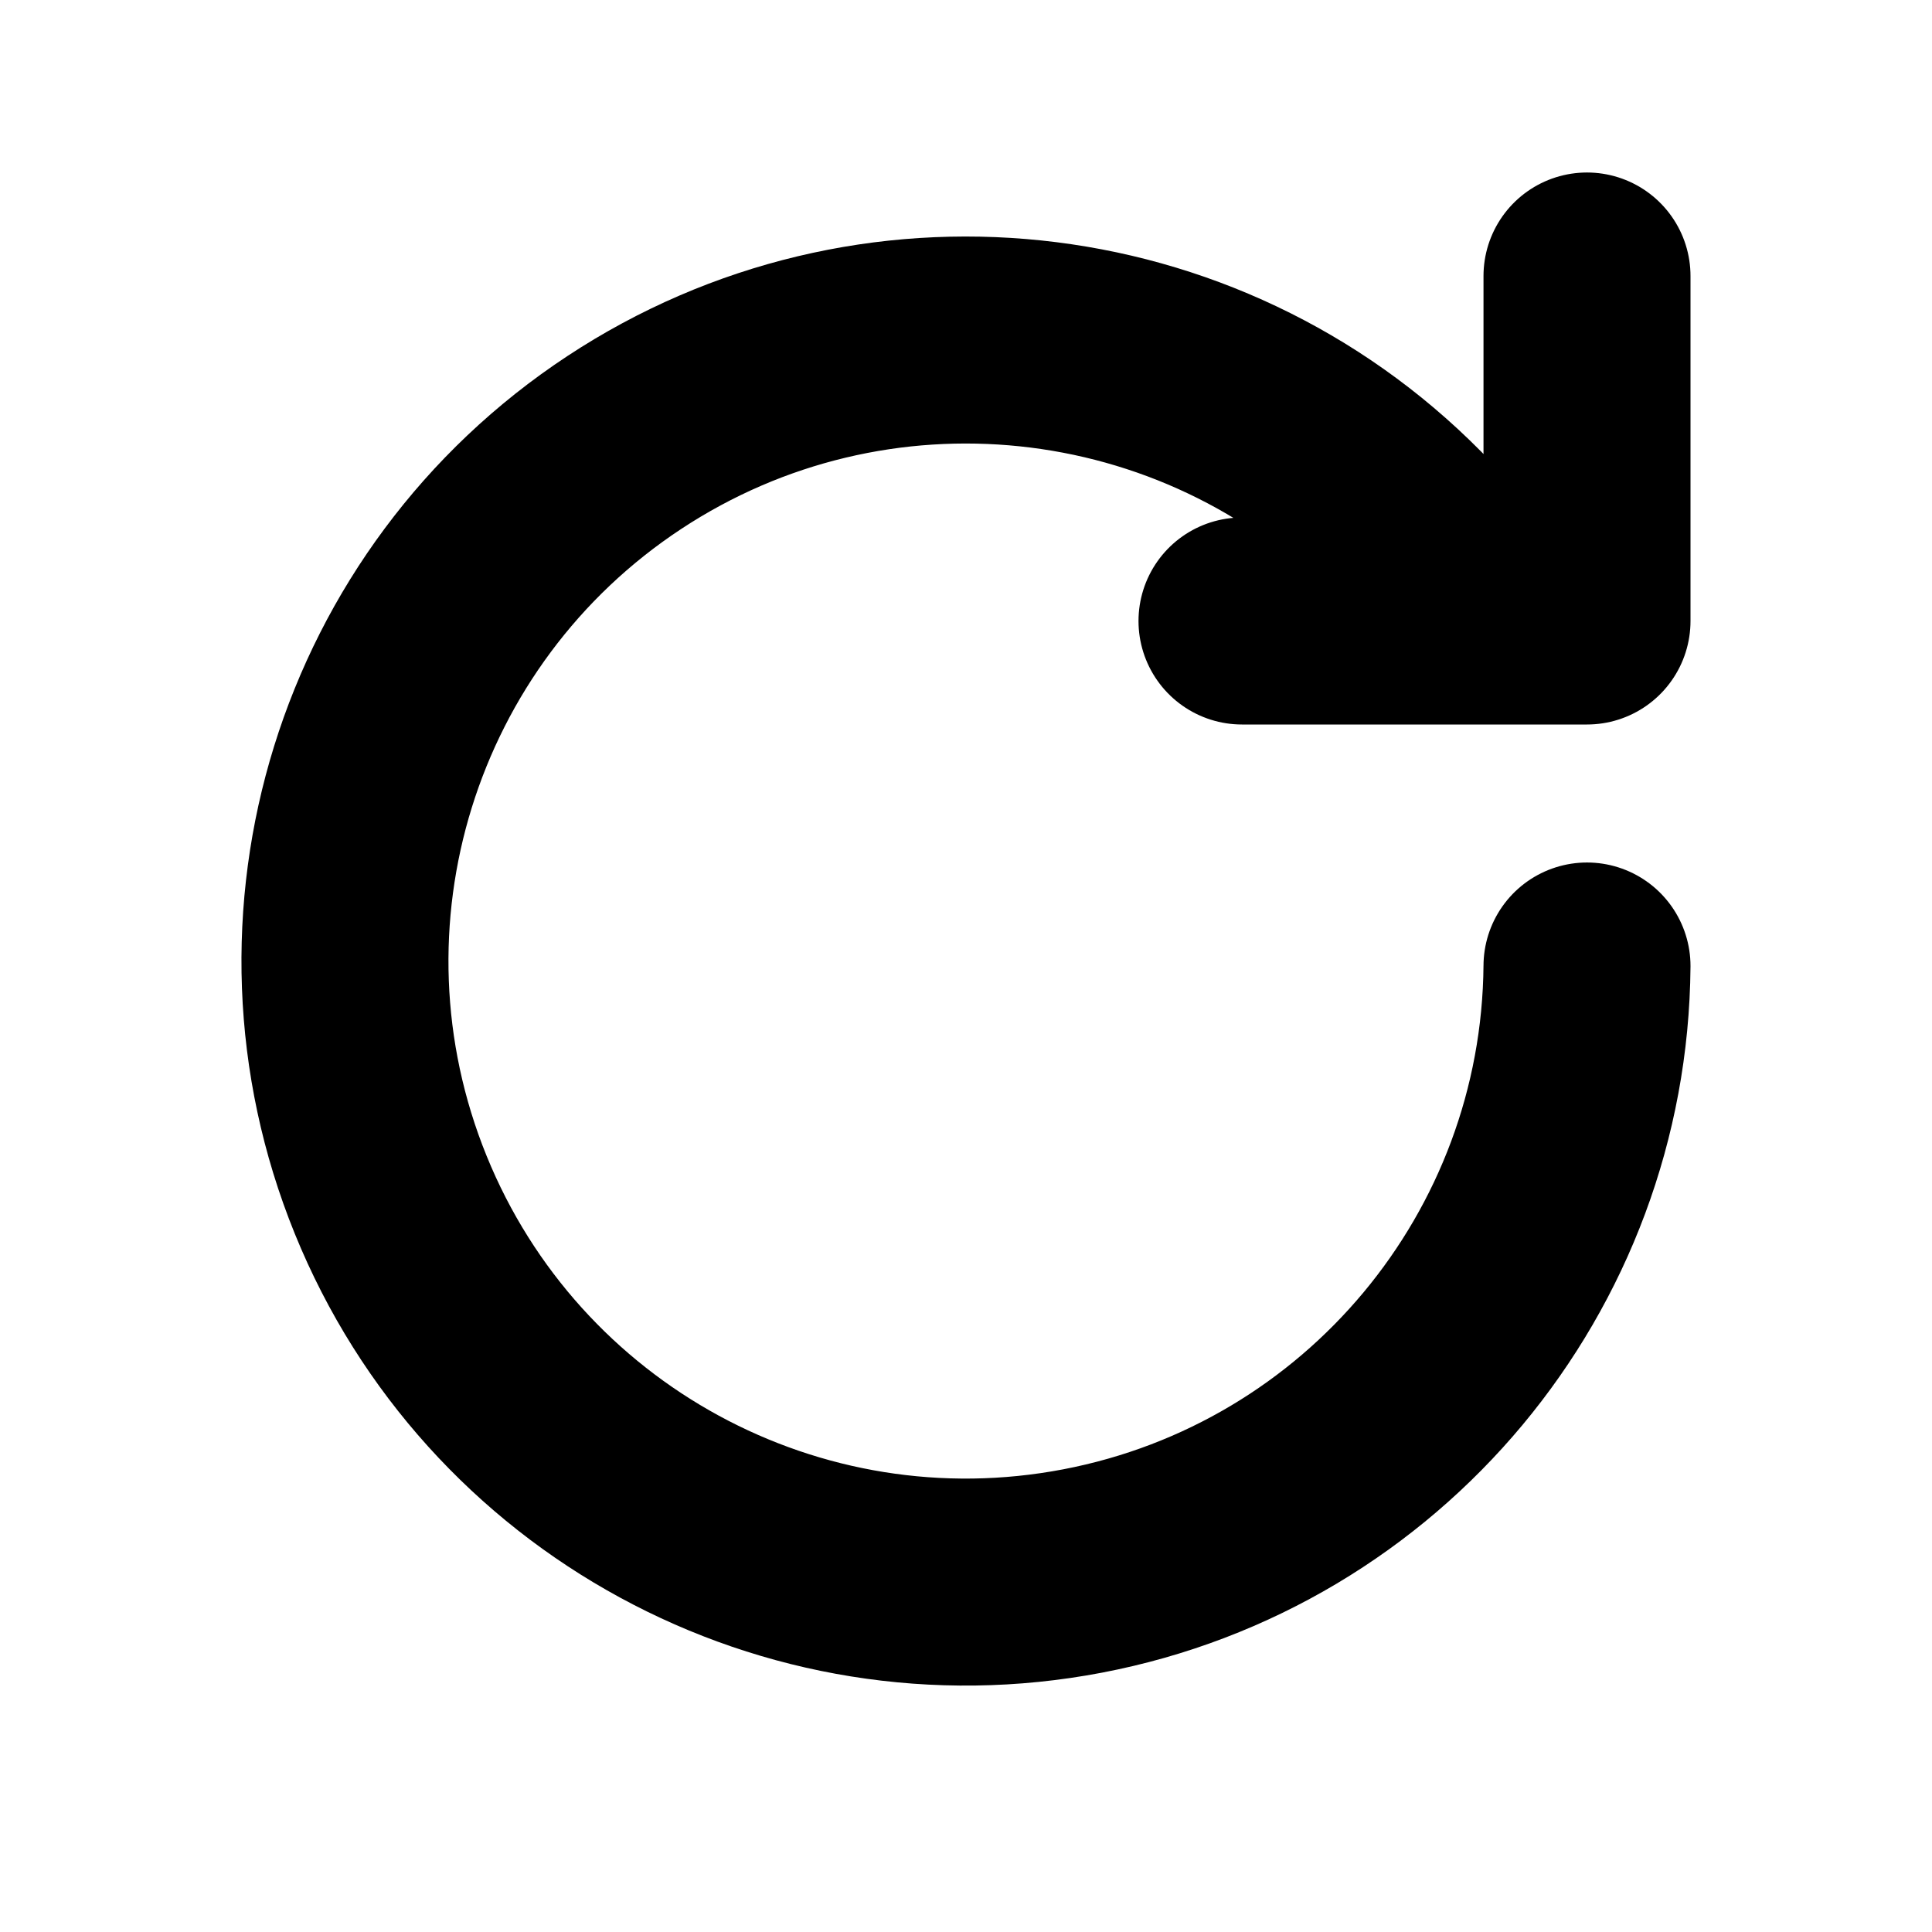
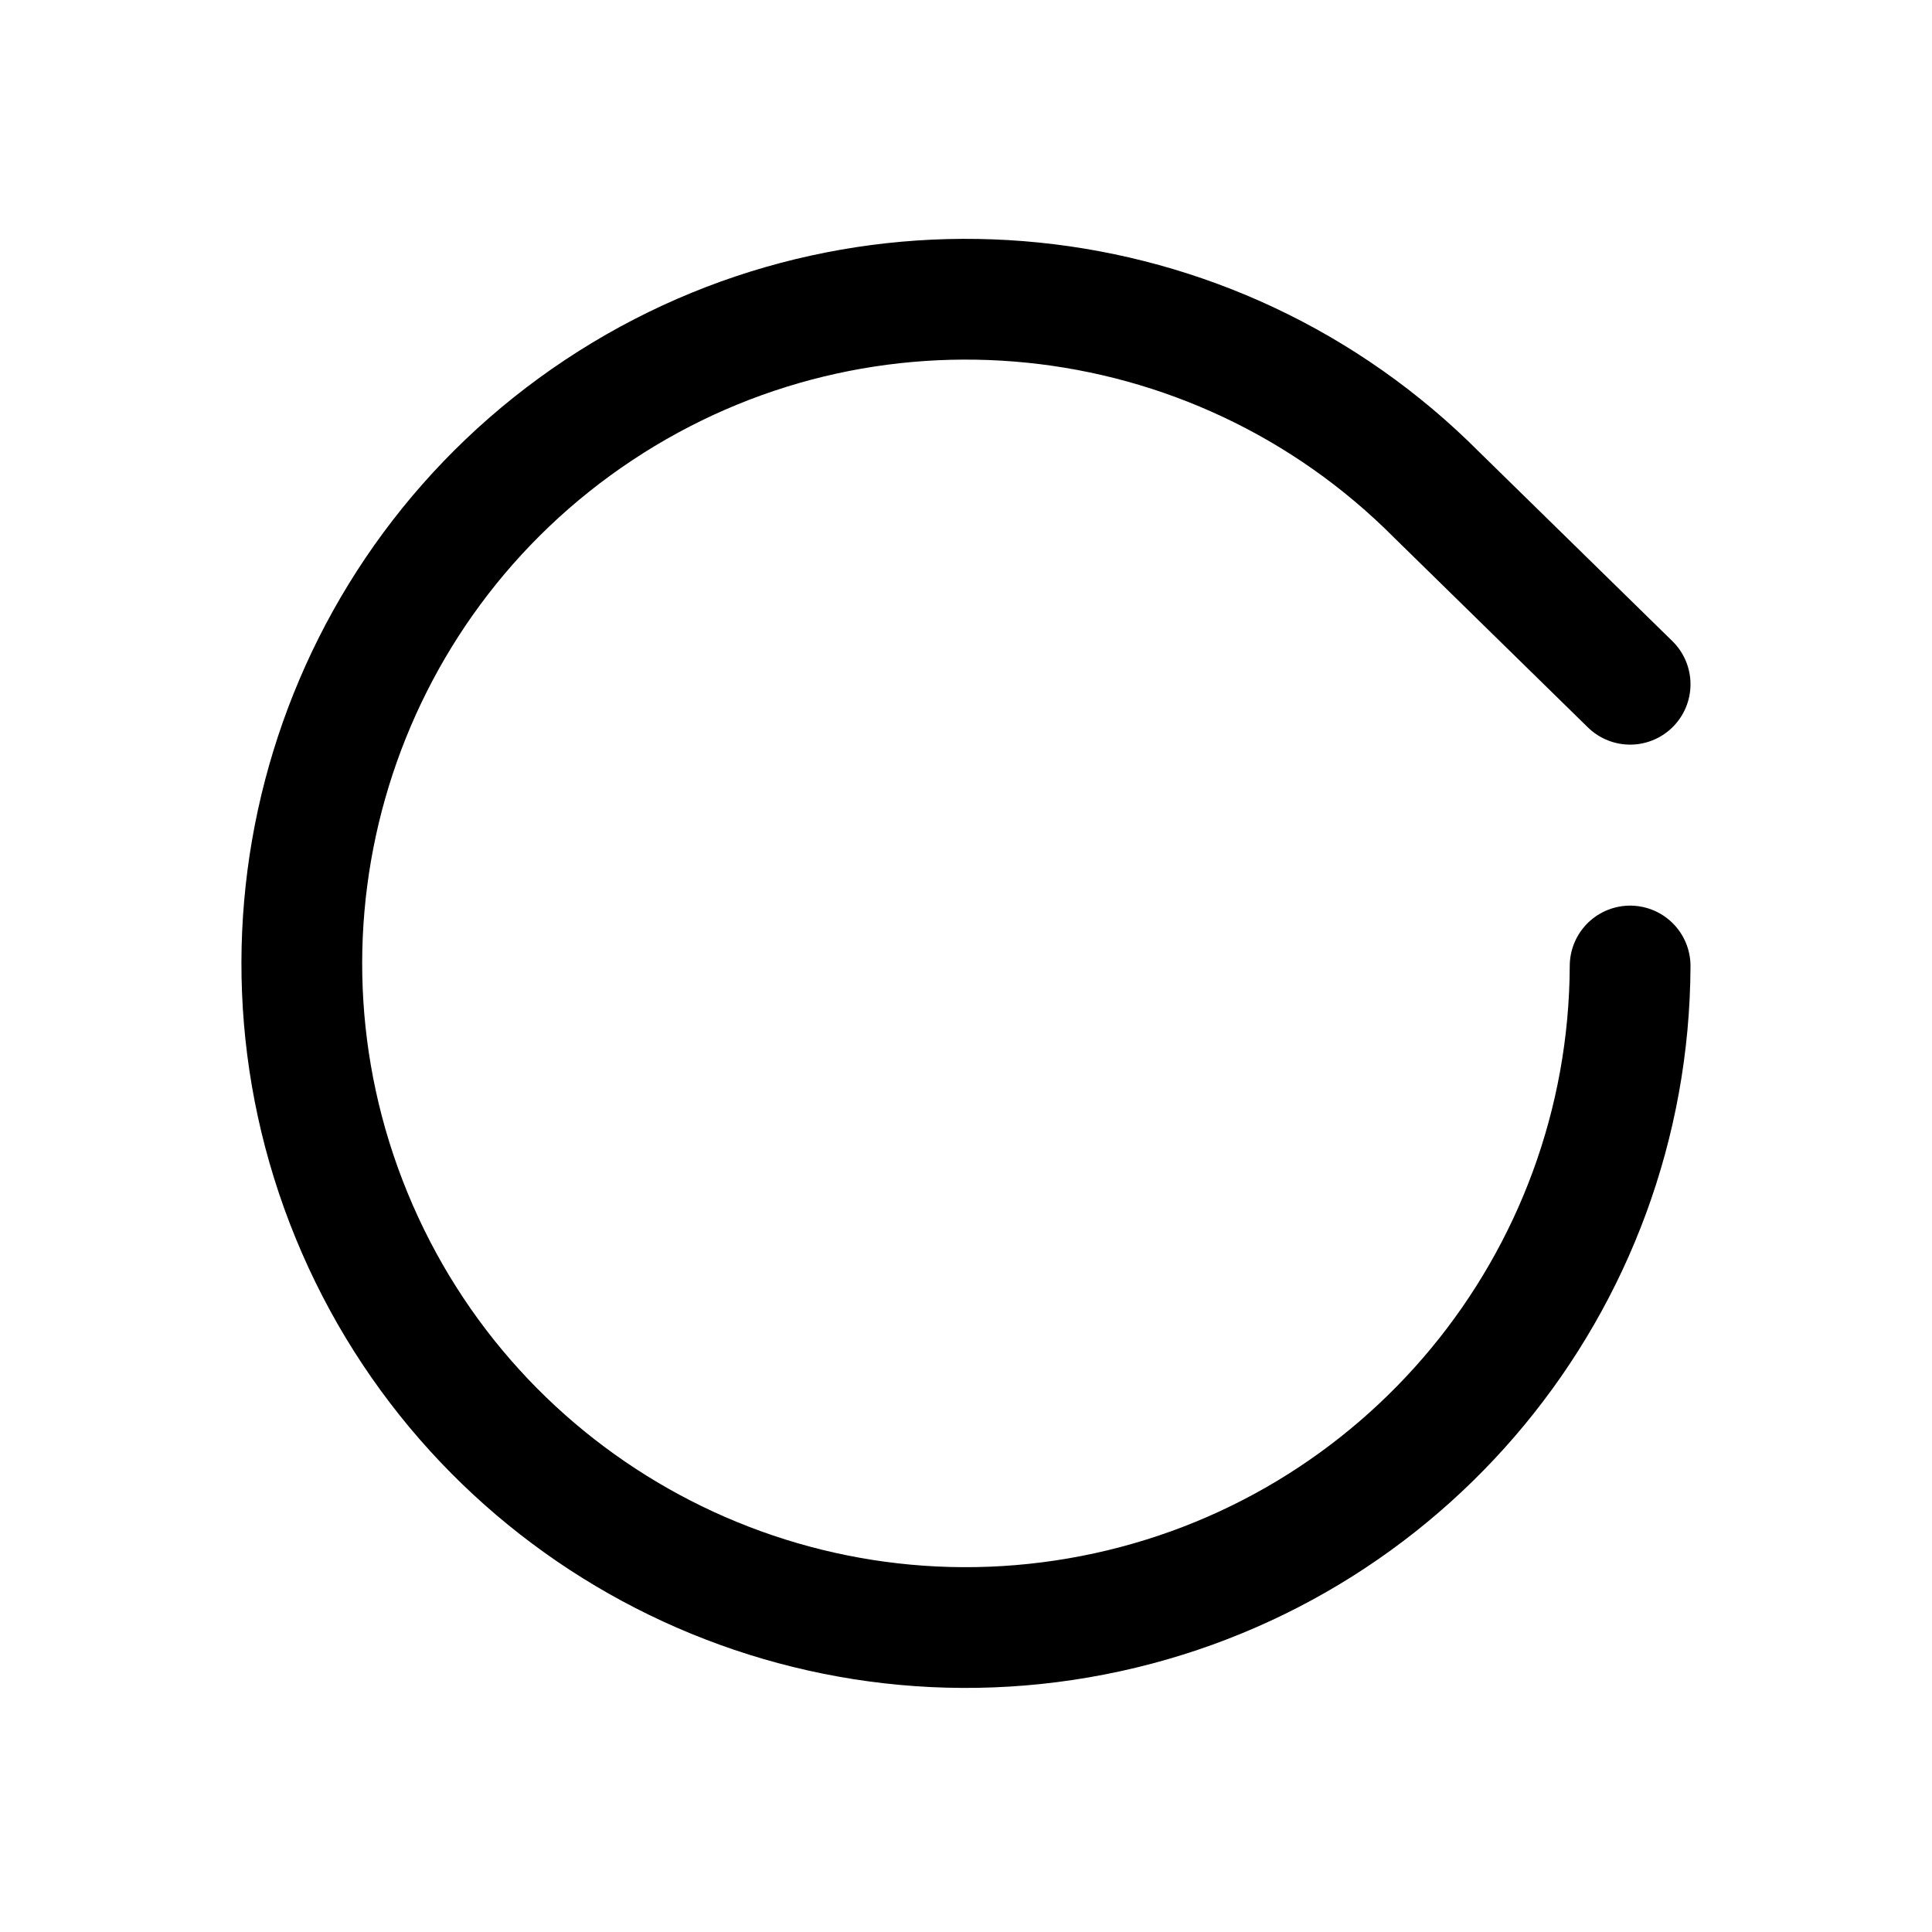
- <svg xmlns="http://www.w3.org/2000/svg" viewBox="0 0 14 14" fill="none">
-   <path d="M11.5 7a4.5 4.5 0 1 1-1.3-3.2M11.5 2v2.5H9" stroke="black" stroke-width="1.5" stroke-linecap="round" stroke-linejoin="round" />
+ <svg xmlns="http://www.w3.org/2000/svg" width="24" height="24" viewBox="0 0 24 24">
+   <g fill="none" stroke="black" stroke-width="1.5" stroke-linecap="round" stroke-linejoin="round">
+     <path d="M20.25 12a8.25 8.25 0 1 1-2.4-5.85L20.25 8.5" />
+   </g>
</svg>
